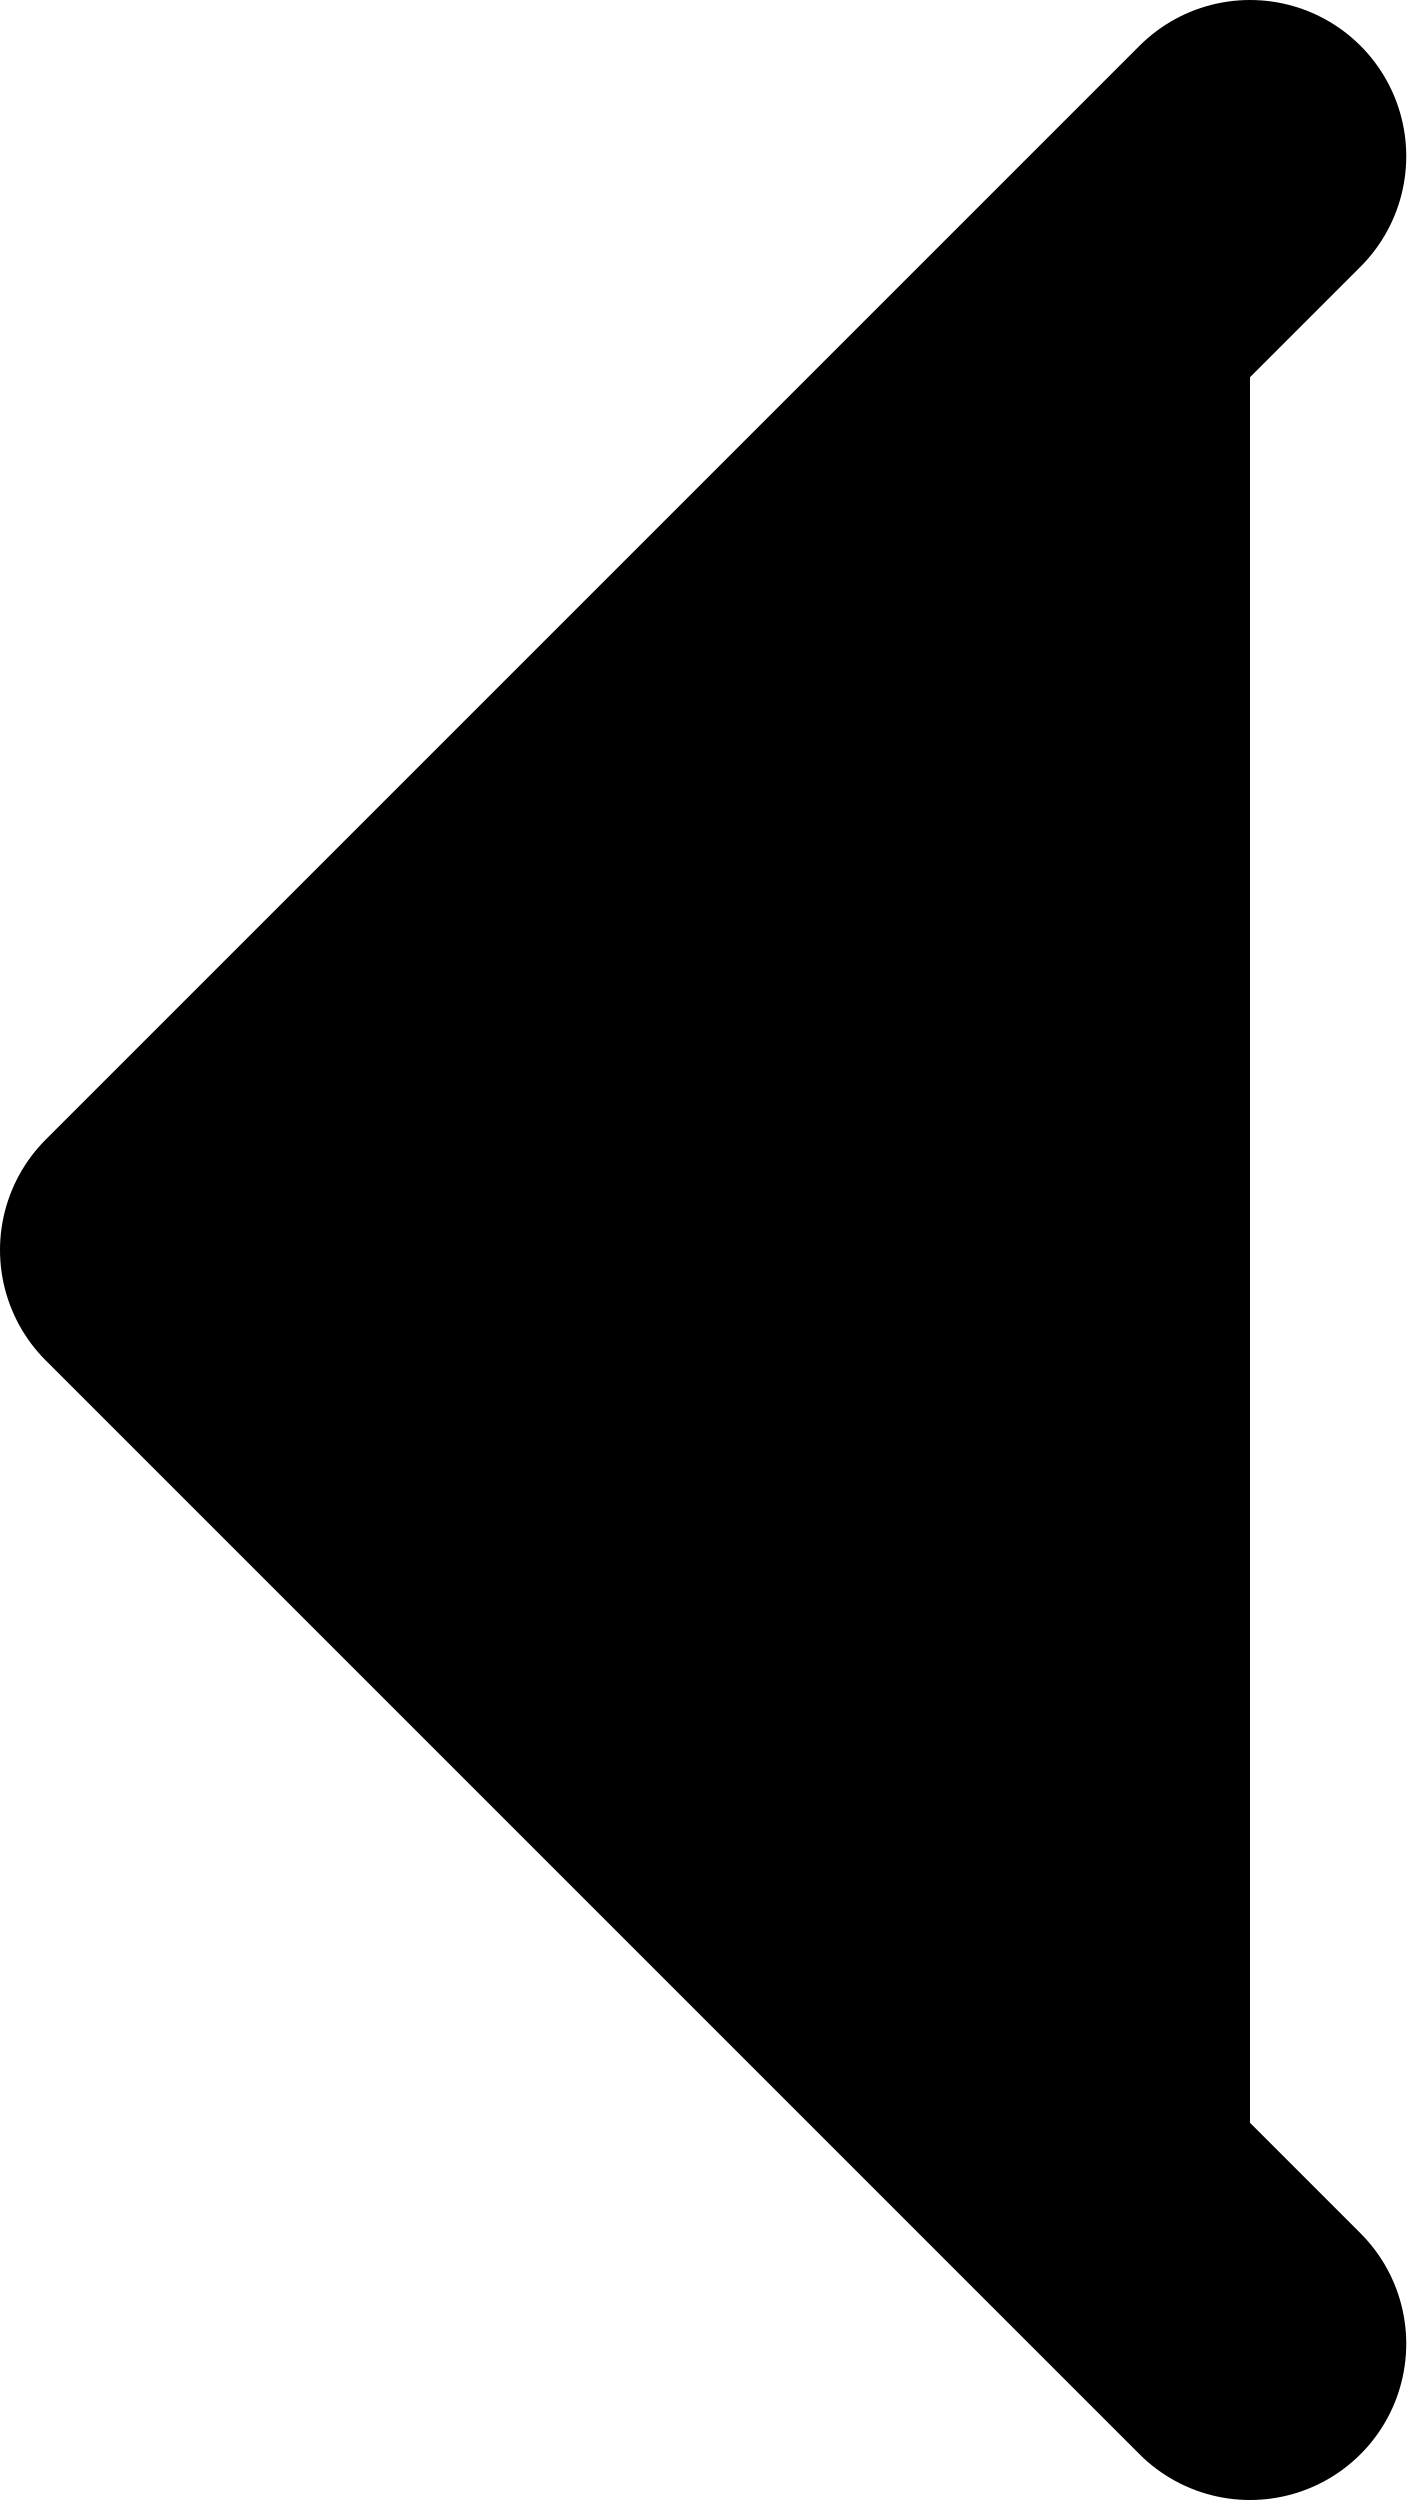
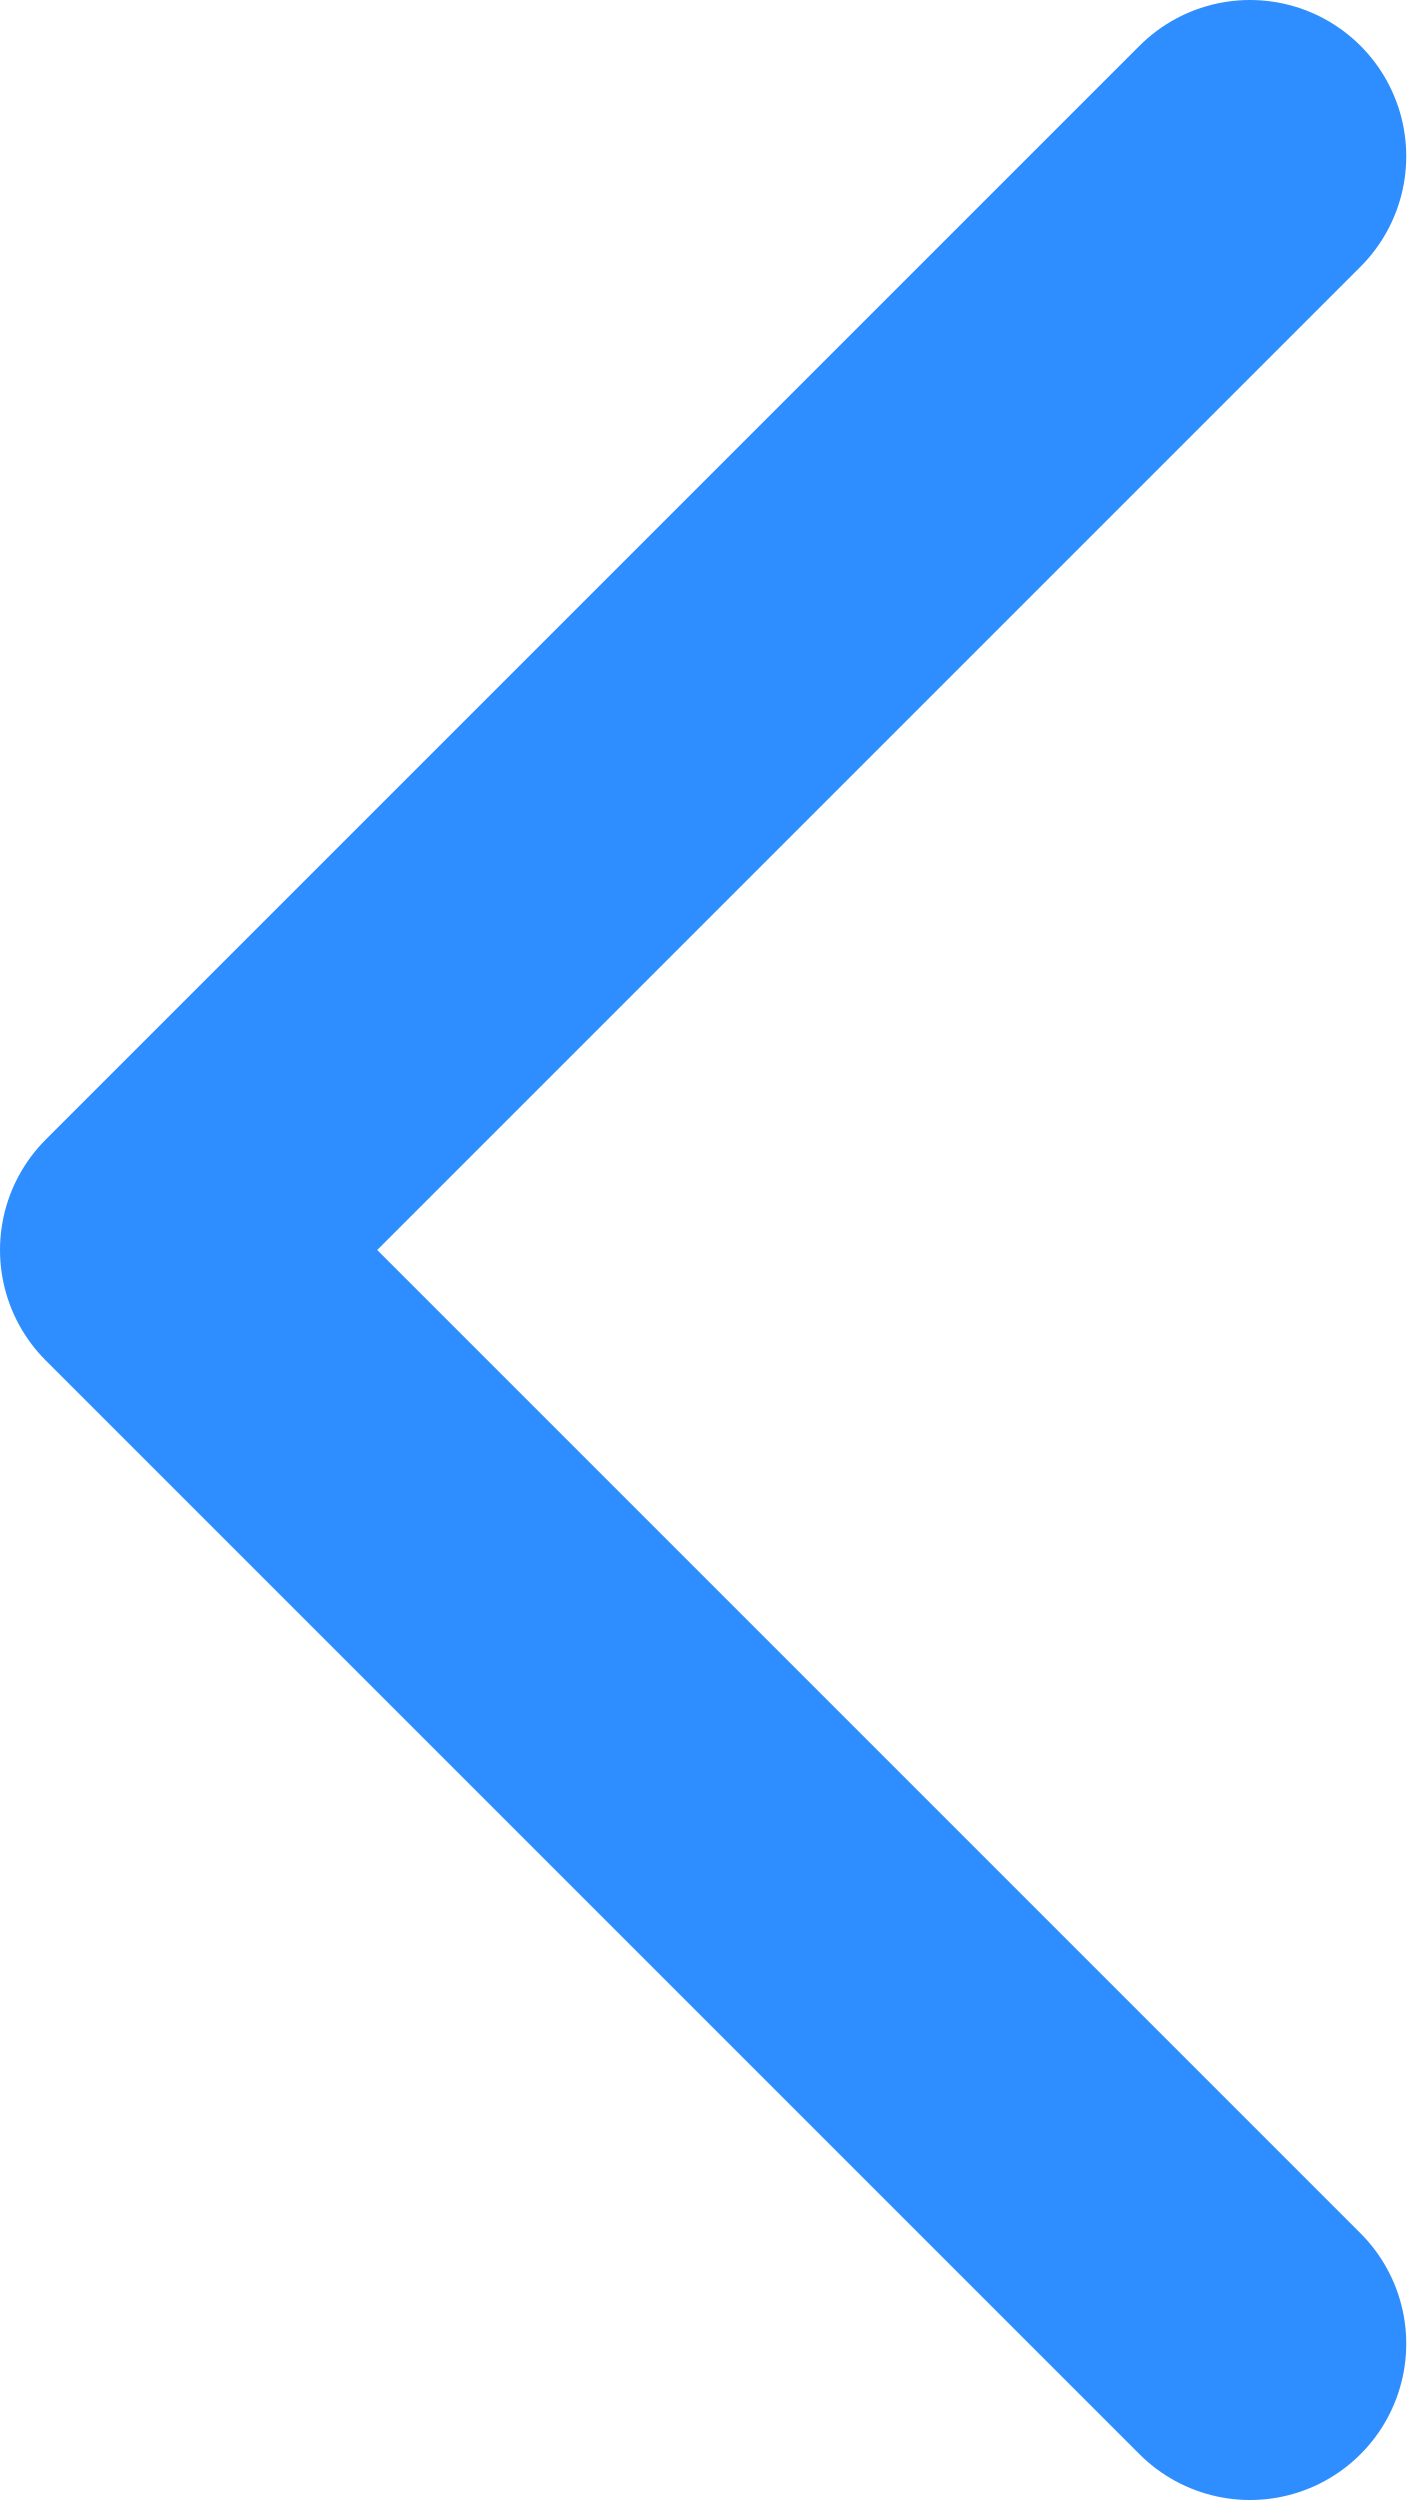
- <svg xmlns="http://www.w3.org/2000/svg" width="9" height="16" viewBox="0 0 9 16" fill="current">
-   <path d="M8 15L1 8L8 1" stroke="currentColor" stroke-width="2" stroke-linecap="round" stroke-linejoin="round" />
+ <svg xmlns="http://www.w3.org/2000/svg" width="9" height="16" viewBox="0 0 9 16" fill="none">
+   <path d="M8 15L1 8L8 1" stroke="#2E8EFF" stroke-width="2" stroke-linecap="round" stroke-linejoin="round" />
</svg>
